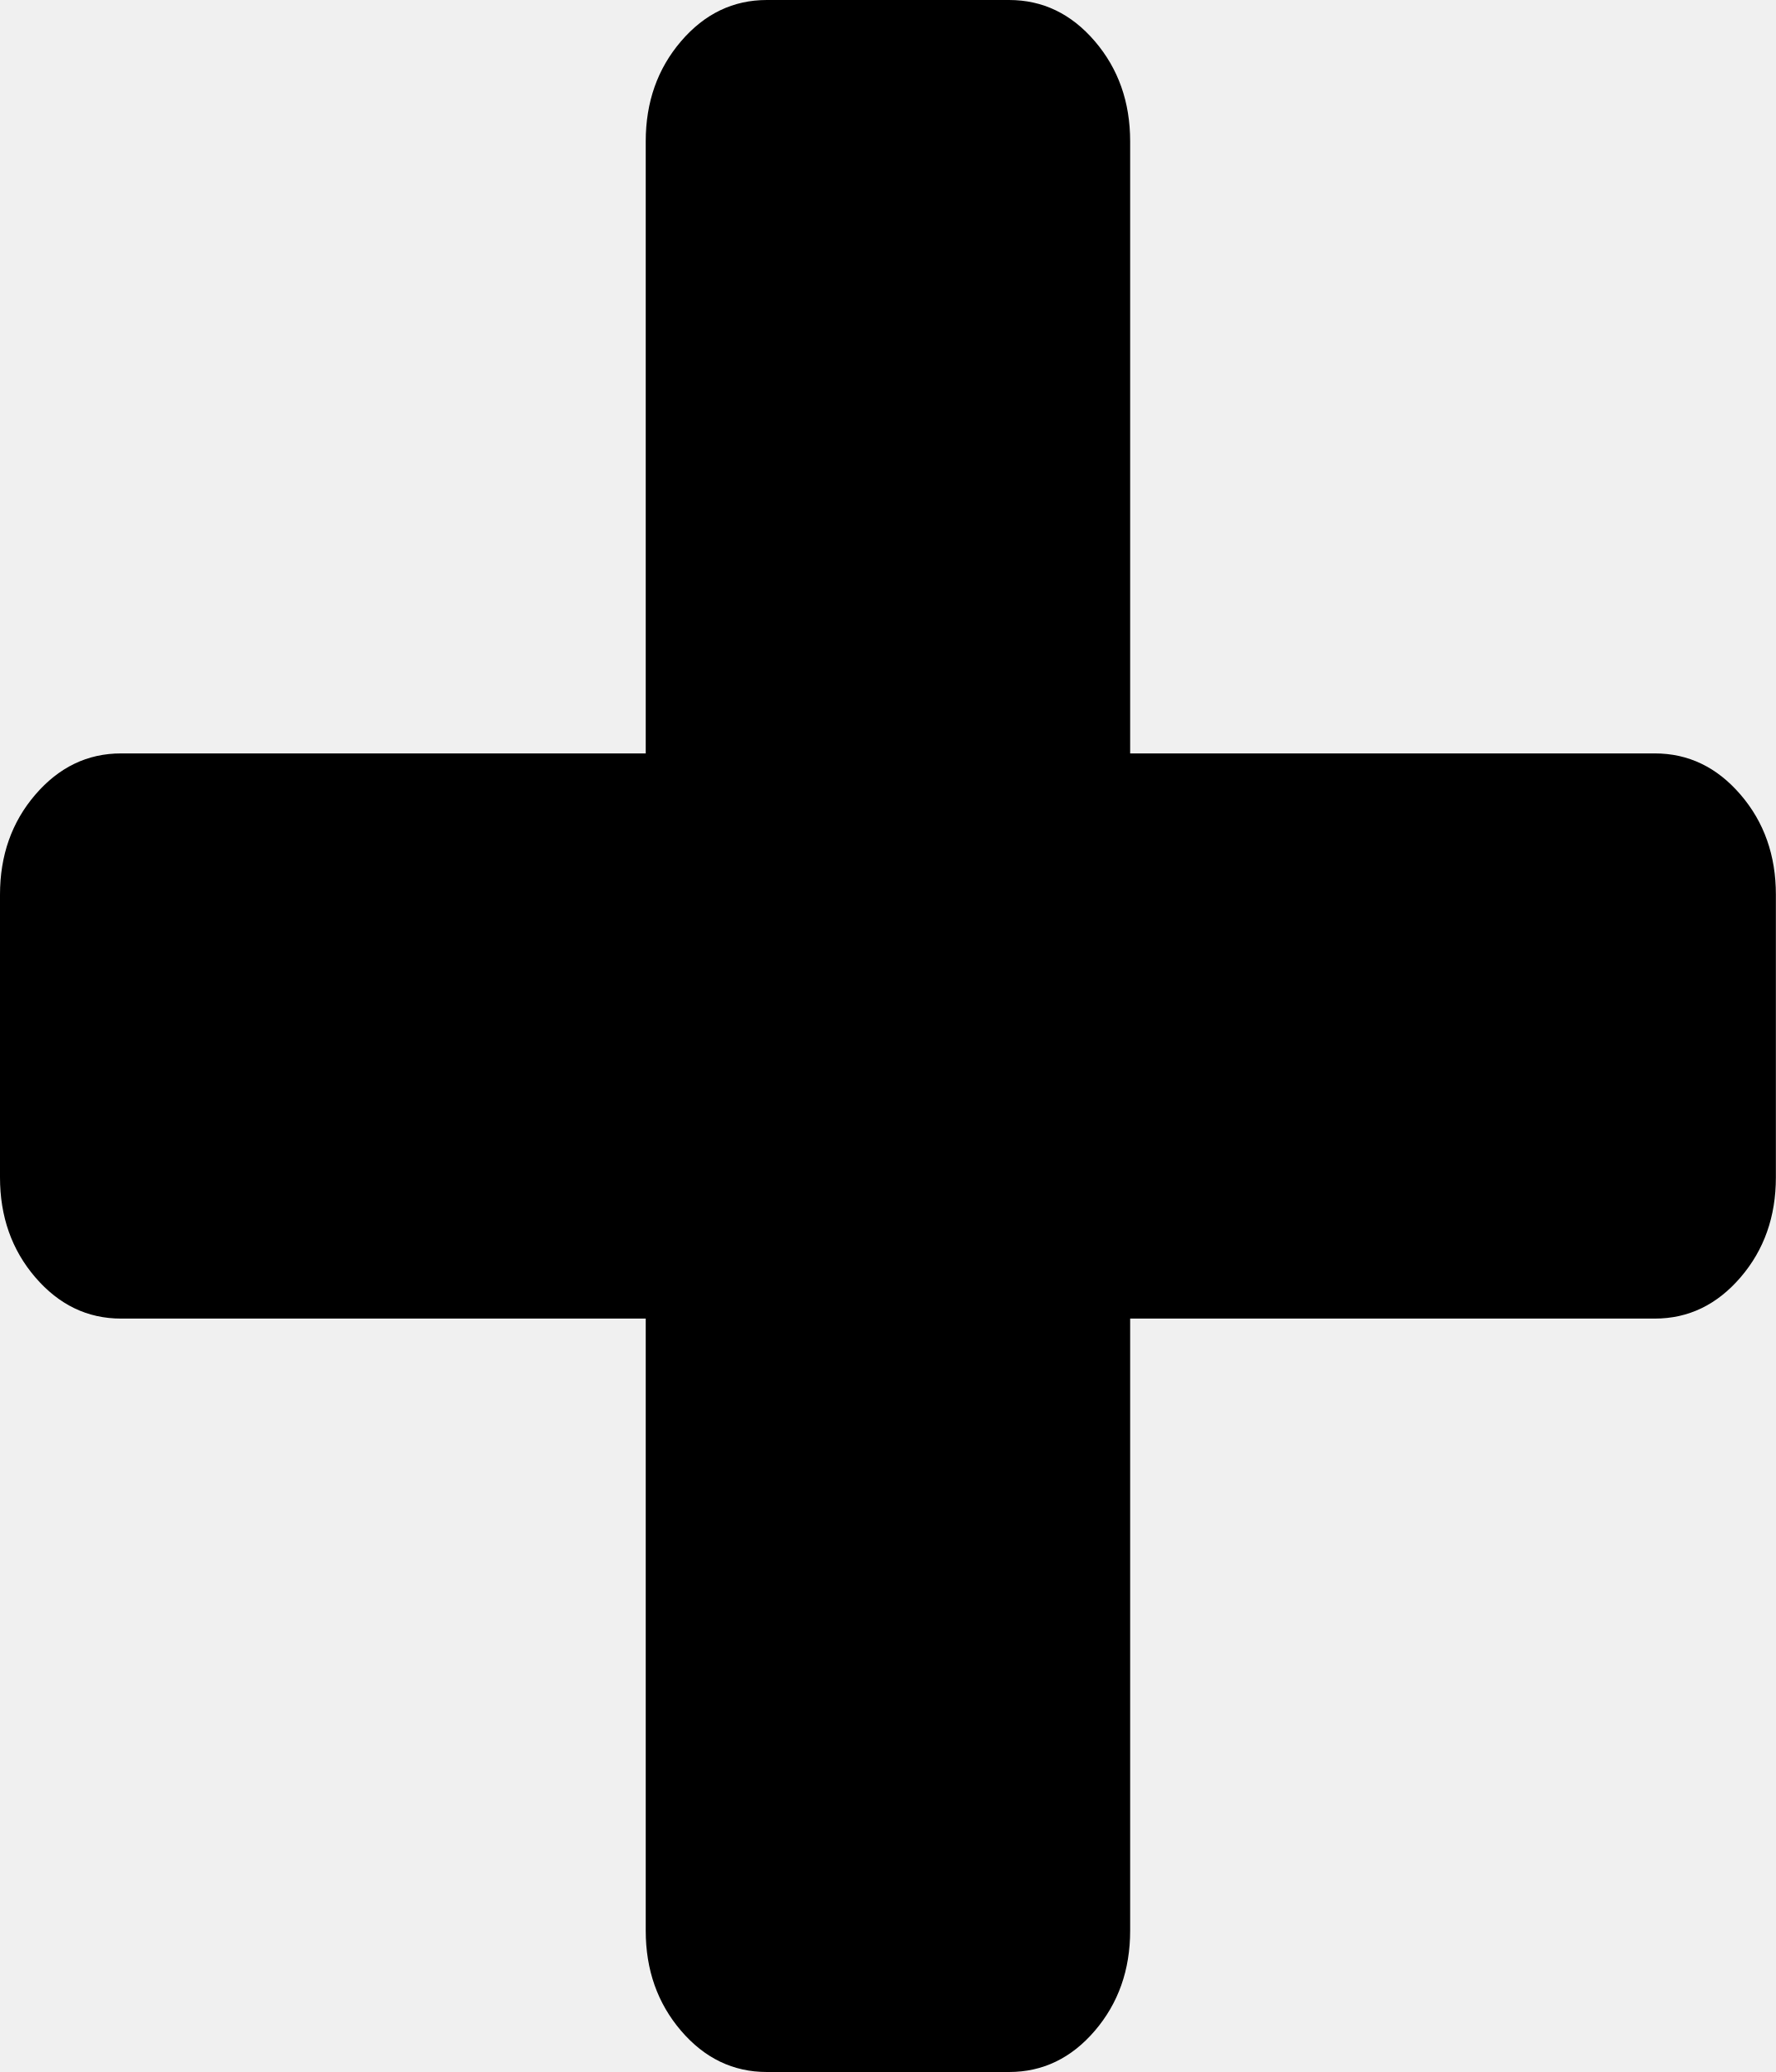
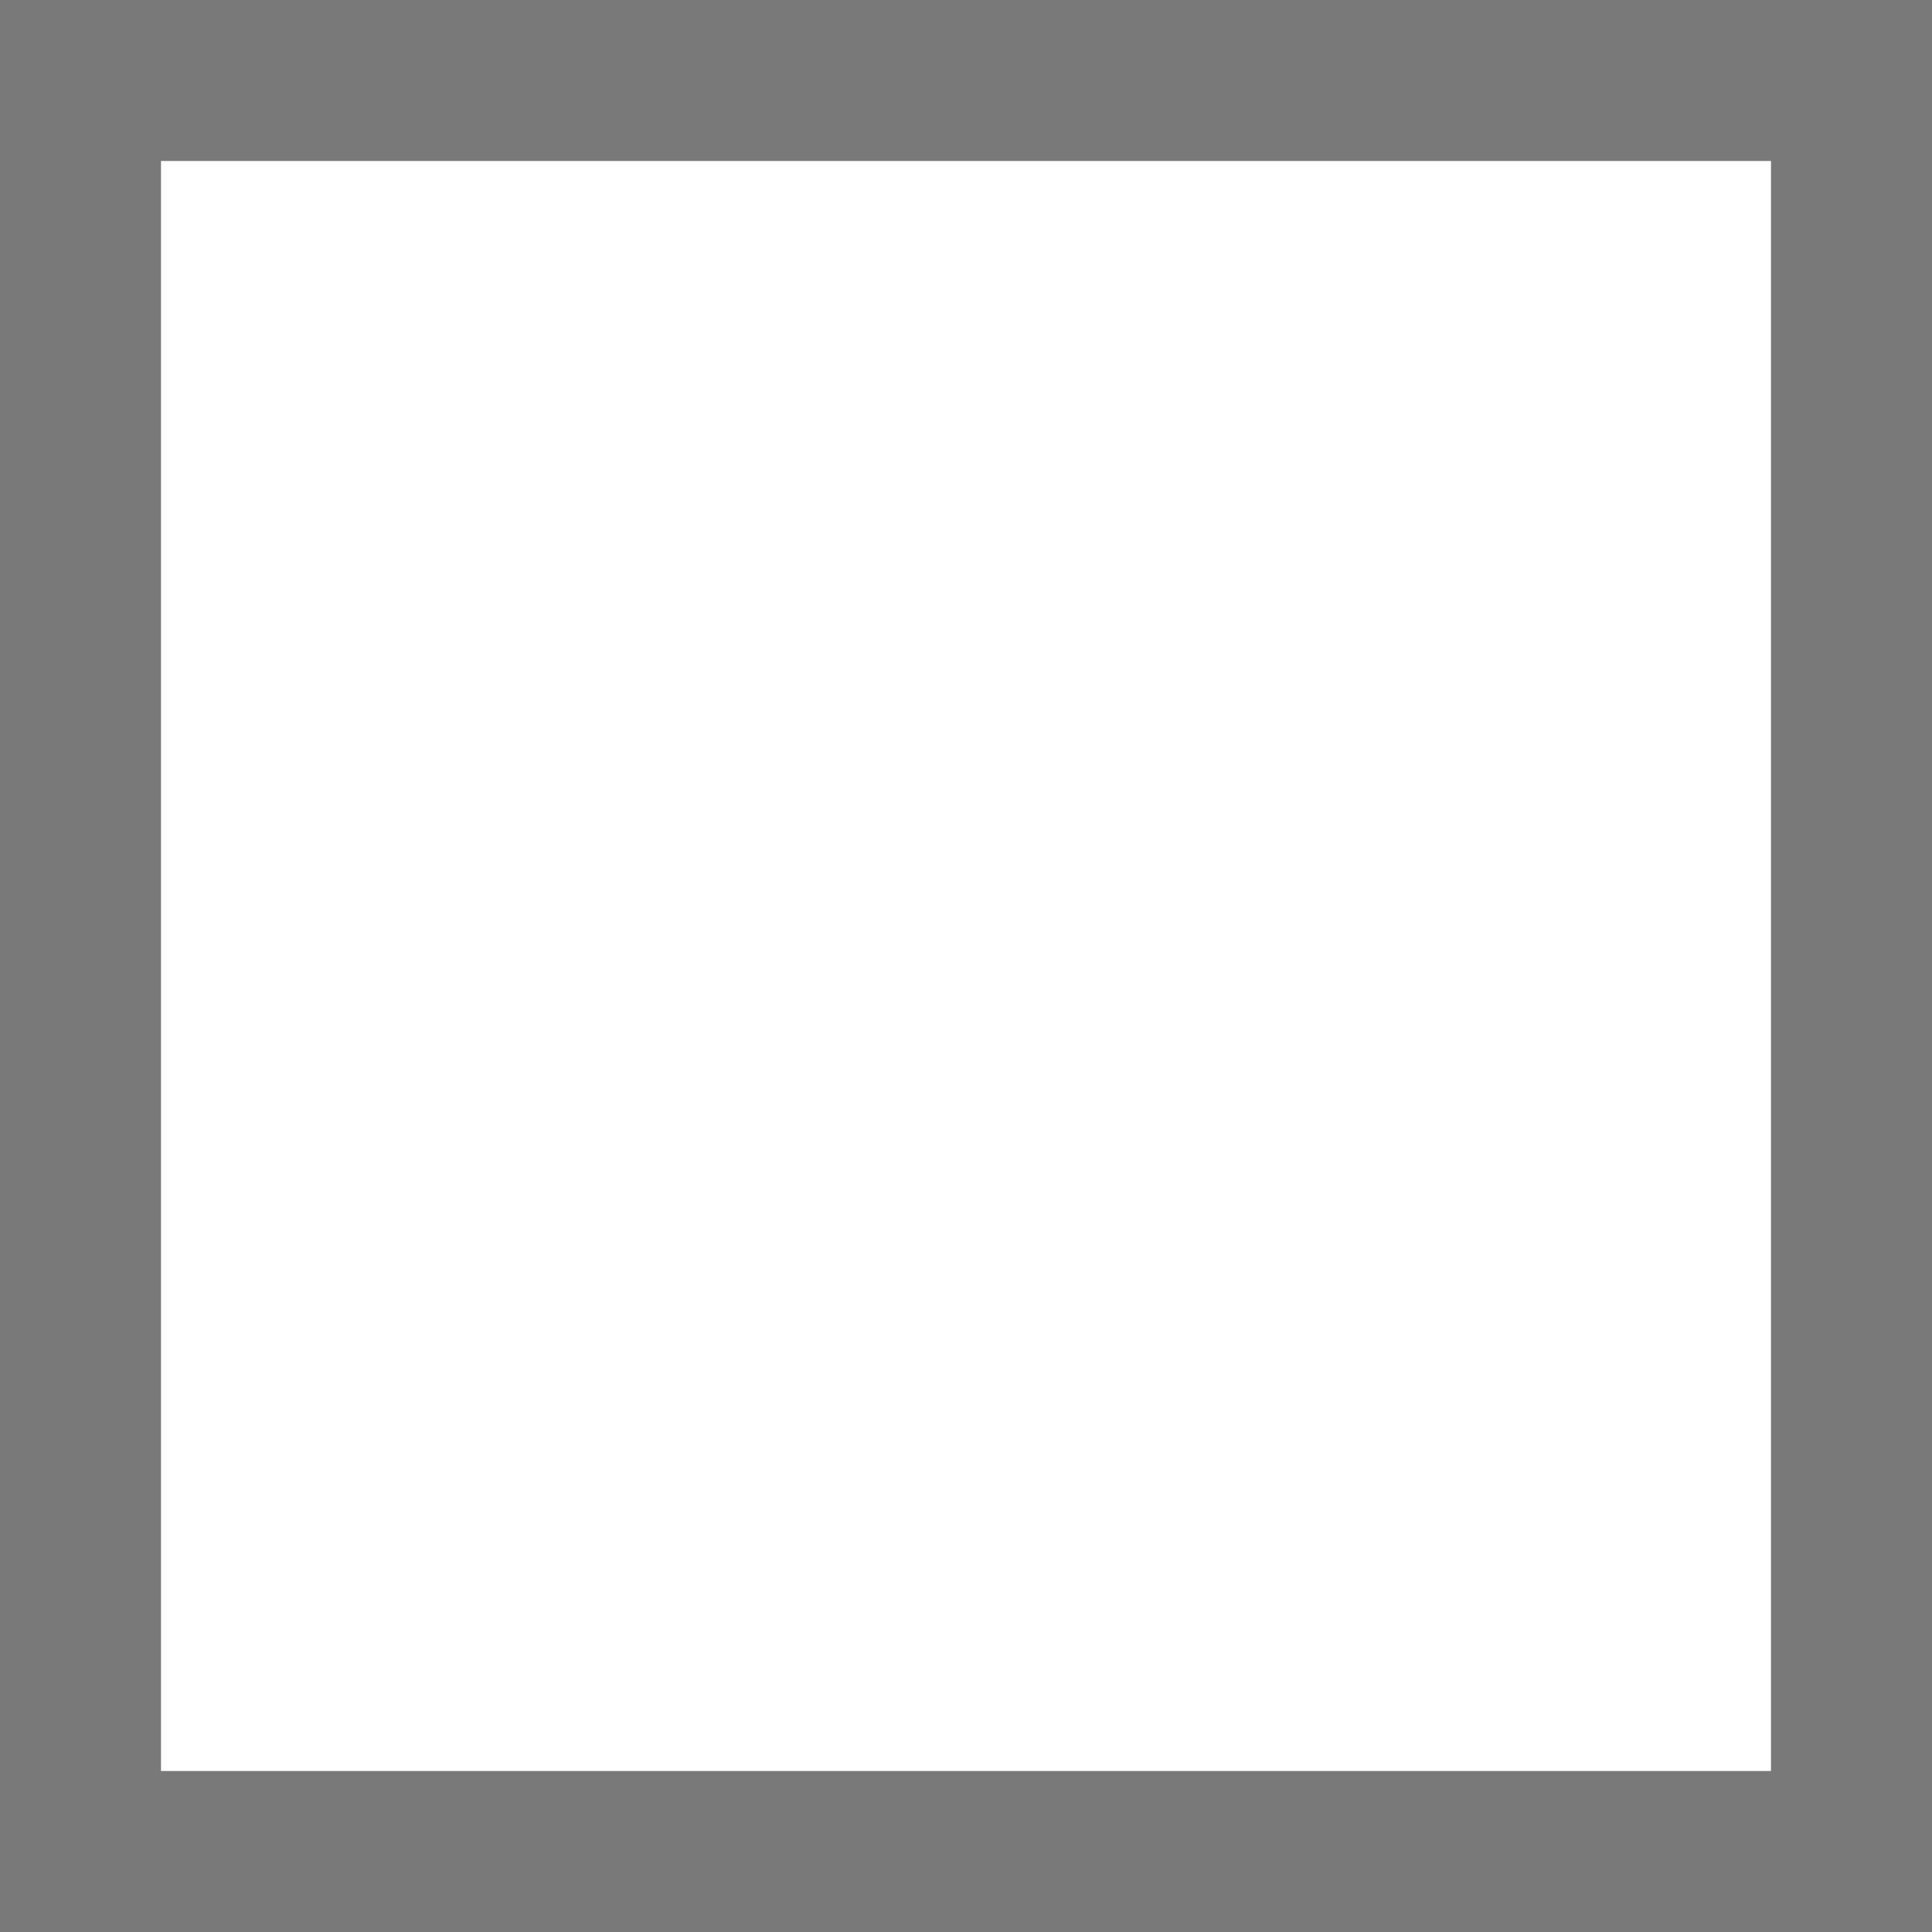
- <svg xmlns="http://www.w3.org/2000/svg" version="1.1" width="18px" height="21px">
-   <g transform="matrix(1 0 0 1 -794 -717 )">
-     <path d="M 17.642 8.054  C 17.881 8.332  18 8.67  18 9.068  L 18 11.932  C 18 12.33  17.881 12.668  17.642 12.946  C 17.403 13.224  17.114 13.364  16.773 13.364  L 11.455 13.364  L 11.455 19.568  C 11.455 19.966  11.335 20.304  11.097 20.582  C 10.858 20.861  10.568 21  10.227 21  L 7.773 21  C 7.432 21  7.142 20.861  6.903 20.582  C 6.665 20.304  6.545 19.966  6.545 19.568  L 6.545 13.364  L 1.227 13.364  C 0.886 13.364  0.597 13.224  0.358 12.946  C 0.119 12.668  0 12.33  0 11.932  L 0 9.068  C 0 8.67  0.119 8.332  0.358 8.054  C 0.597 7.776  0.886 7.636  1.227 7.636  L 6.545 7.636  L 6.545 1.432  C 6.545 1.034  6.665 0.696  6.903 0.418  C 7.142 0.139  7.432 0  7.773 0  L 10.227 0  C 10.568 0  10.858 0.139  11.097 0.418  C 11.335 0.696  11.455 1.034  11.455 1.432  L 11.455 7.636  L 16.773 7.636  C 17.114 7.636  17.403 7.776  17.642 8.054  Z " fill-rule="nonzero" fill="#000000" stroke="none" transform="matrix(1 0 0 1 794 717 )" />
-   </g>
+ <svg xmlns="http://www.w3.org/2000/svg" version="1.1" width="12px" height="12px" viewBox="41 192.5  12 12">
+   <path d="M 41.5 193  L 52.5 193  L 52.5 204  L 41.5 204  L 41.5 193  Z " fill-rule="nonzero" fill="#ffffff" stroke="none" />
+   <path d="M 41.5 193  L 52.5 193  L 52.5 204  L 41.5 204  L 41.5 193  Z " stroke-width="1" stroke="#797979" fill="none" />
</svg>
